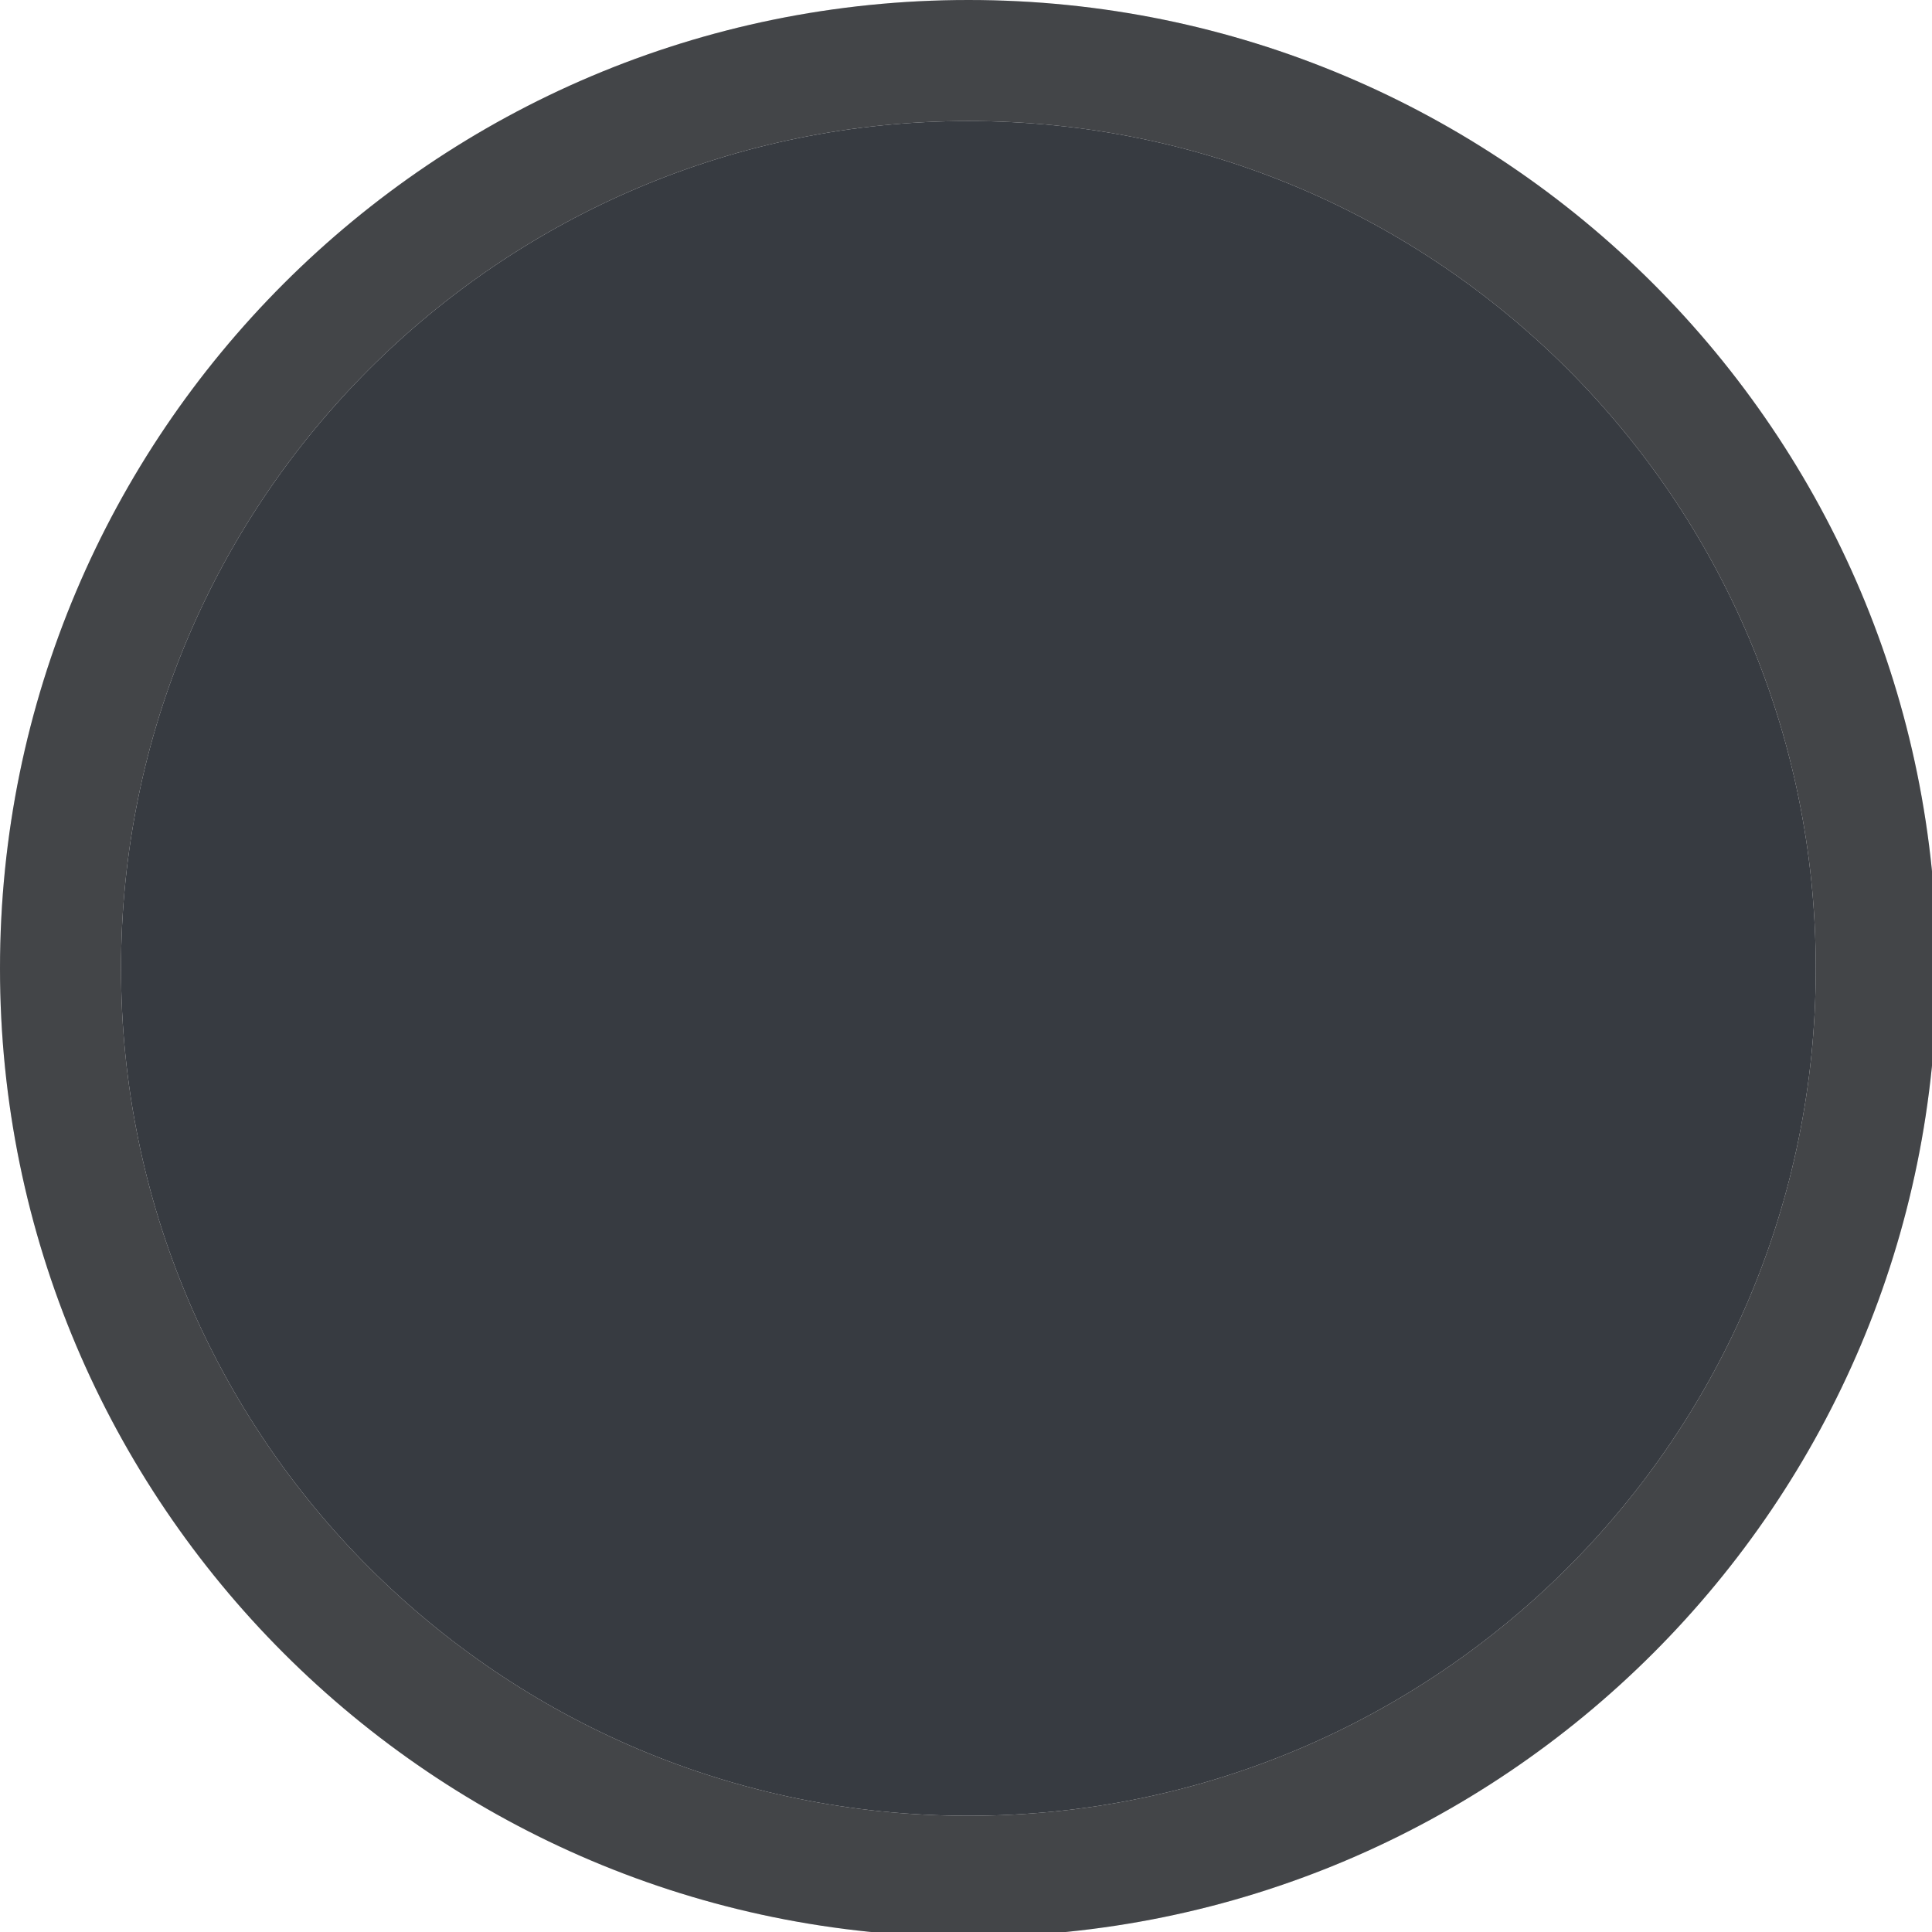
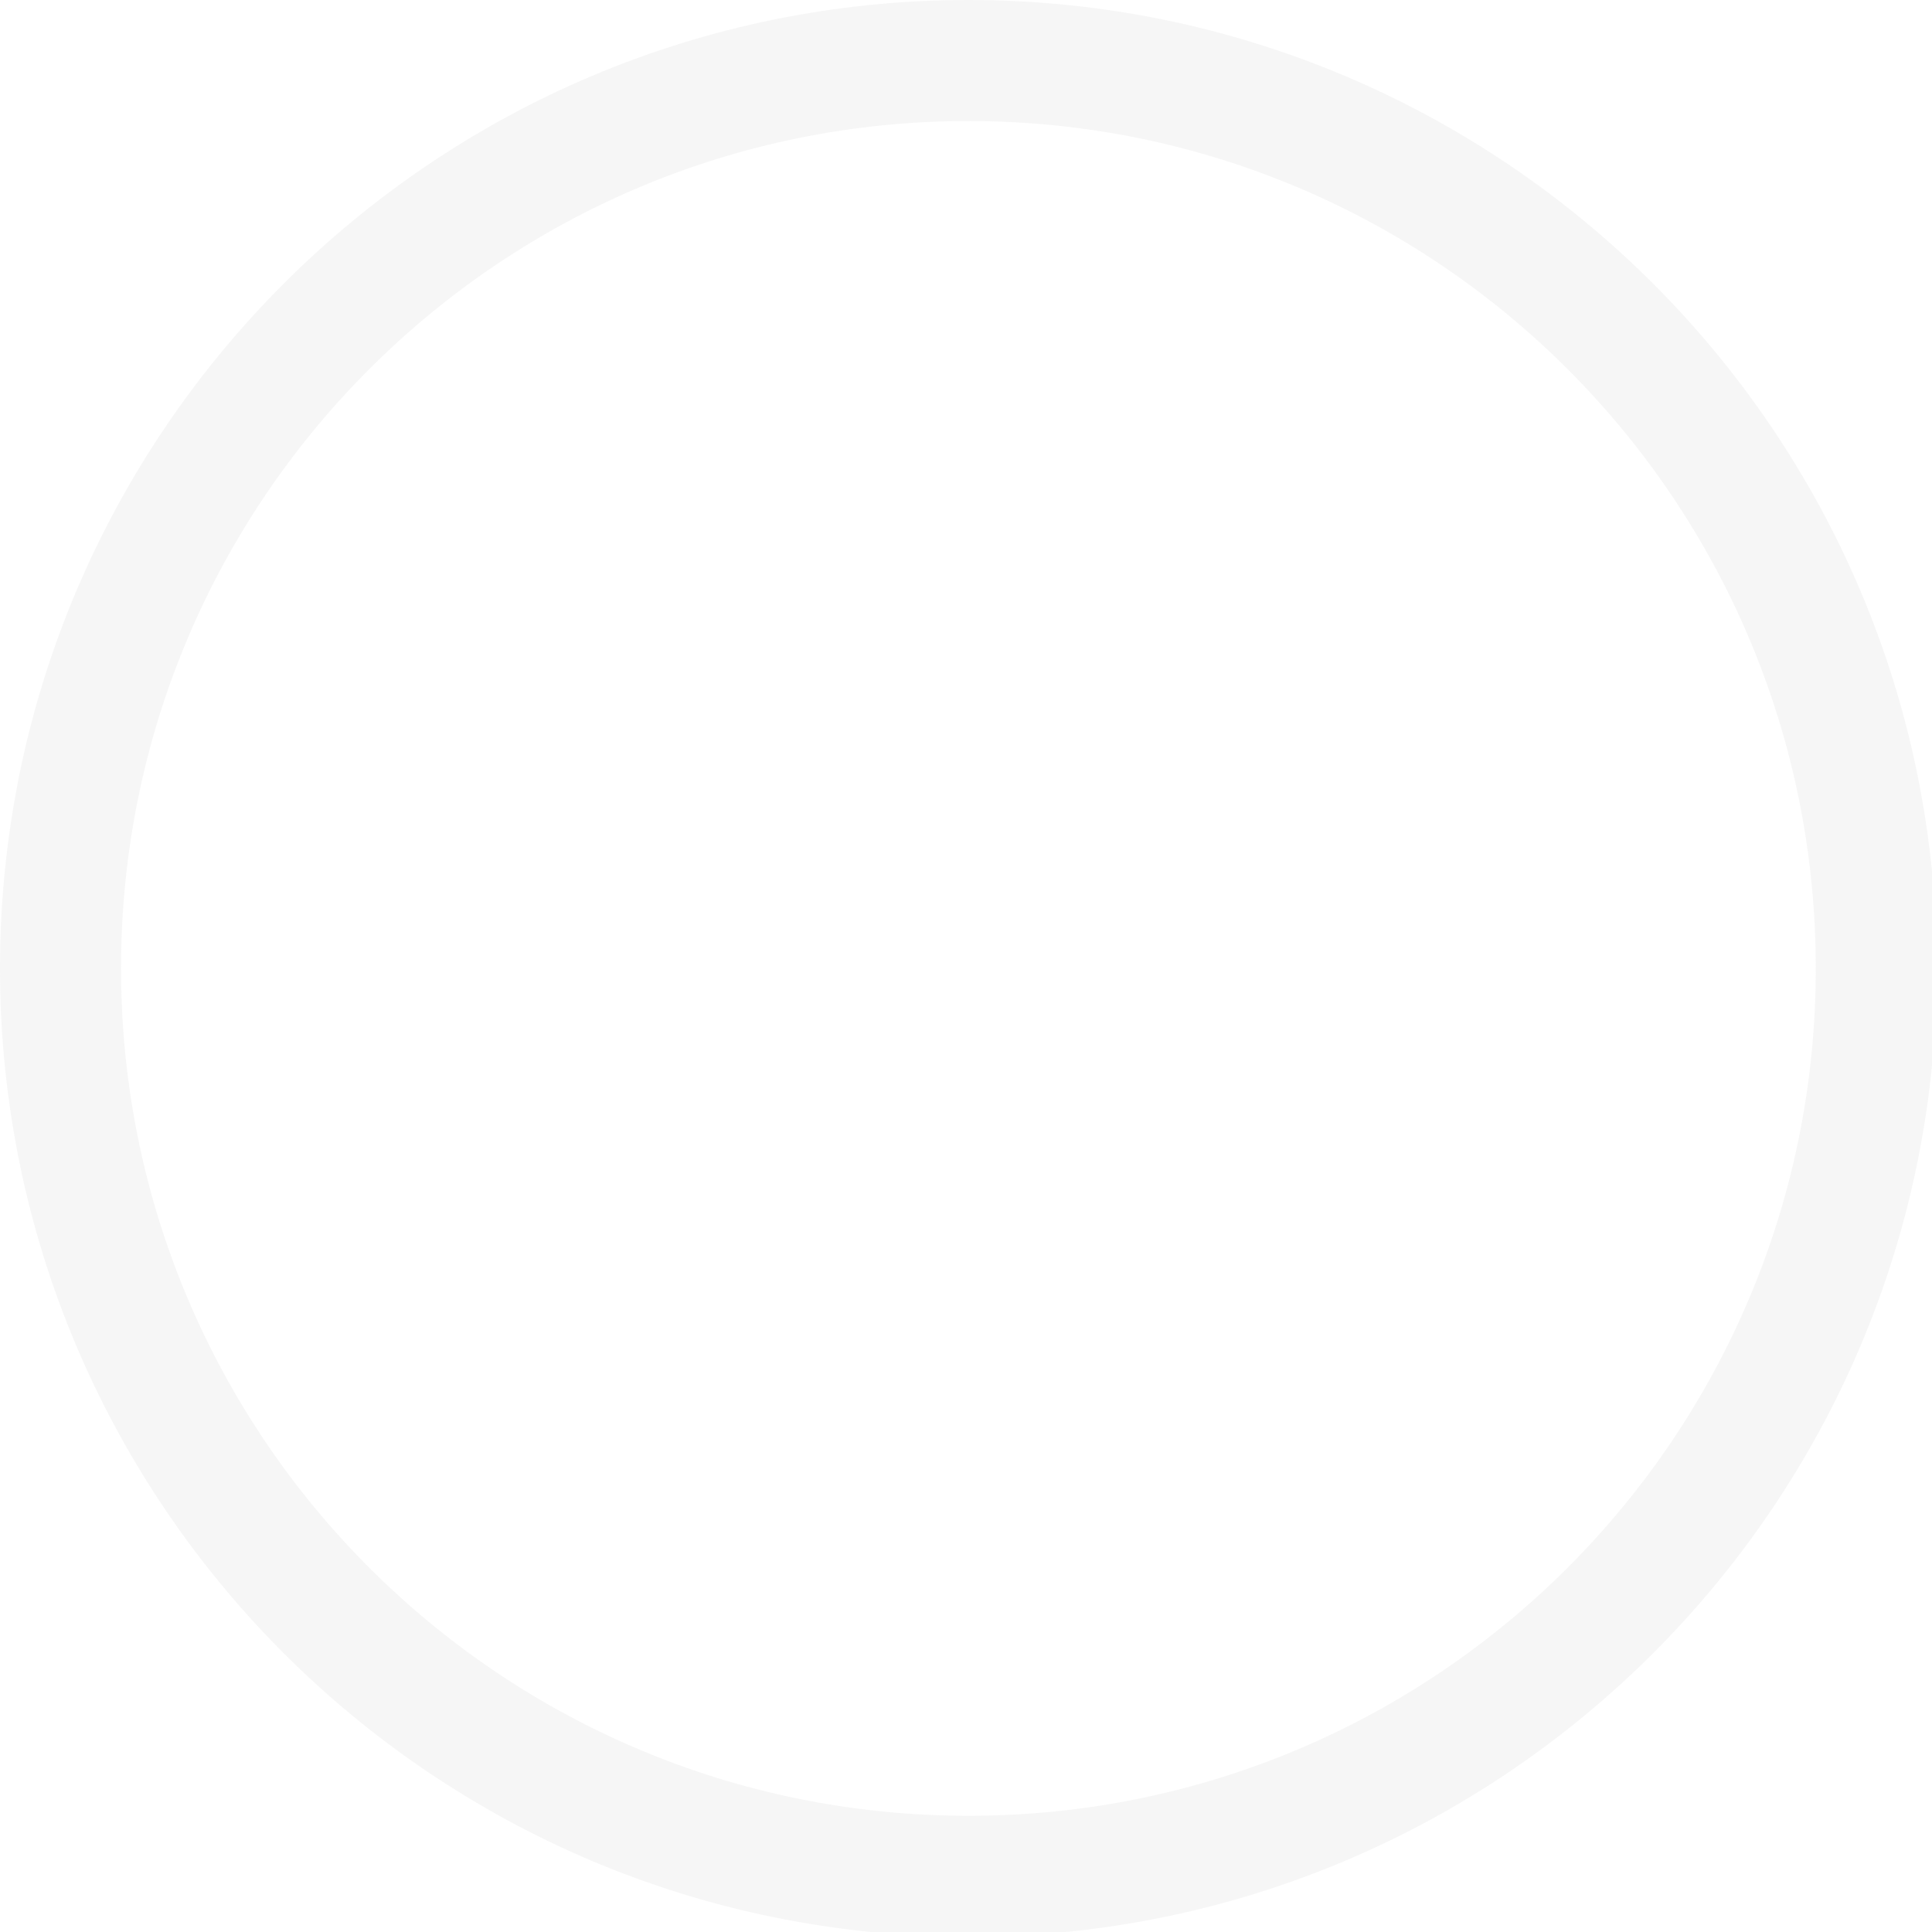
<svg xmlns="http://www.w3.org/2000/svg" width="133pt" height="133pt" viewBox="0 0 133 133" version="1.1">
  <g id="surface1">
-     <path style=" stroke:none;fill-rule:nonzero;fill:#373b41;fill-opacity:1;" d="M 125 66.668 C 125 98.895 98.895 125 66.668 125 C 34.441 125 8.332 98.895 8.332 66.668 C 8.332 34.441 34.441 8.332 66.668 8.332 C 98.895 8.332 125 34.441 125 66.668 Z M 125 66.668 " />
-     <path style=" stroke:none;fill-rule:nonzero;fill:#282a2e;fill-opacity:1;" d="M 66.668 0 C 29.852 0 0 29.852 0 66.668 C 0 103.484 29.852 133.332 66.668 133.332 C 103.484 133.332 133.332 103.484 133.332 66.668 C 133.332 29.852 103.484 0 66.668 0 Z M 66.668 8.332 C 98.895 8.332 125 34.441 125 66.668 C 125 98.895 98.895 125 66.668 125 C 34.441 125 8.332 98.895 8.332 66.668 C 8.332 34.441 34.441 8.332 66.668 8.332 Z M 66.668 8.332 " />
-     <path style=" stroke:none;fill-rule:nonzero;fill:#e0e0e0;fill-opacity:0.15;" d="M 66.668 0 C 29.852 0 0 29.852 0 66.668 C 0 103.484 29.852 133.332 66.668 133.332 C 103.484 133.332 133.332 103.484 133.332 66.668 C 133.332 29.852 103.484 0 66.668 0 Z M 66.668 8.332 C 98.895 8.332 125 34.441 125 66.668 C 125 98.895 98.895 125 66.668 125 C 34.441 125 8.332 98.895 8.332 66.668 C 8.332 34.441 34.441 8.332 66.668 8.332 Z M 66.668 8.332 " />
+     <path style=" stroke:none;fill-rule:nonzero;fill:#e0e0e0;fill-opacity:0.30;" d="M 66.668 0 C 29.852 0 0 29.852 0 66.668 C 0 103.484 29.852 133.332 66.668 133.332 C 103.484 133.332 133.332 103.484 133.332 66.668 C 133.332 29.852 103.484 0 66.668 0 Z M 66.668 8.332 C 98.895 8.332 125 34.441 125 66.668 C 125 98.895 98.895 125 66.668 125 C 34.441 125 8.332 98.895 8.332 66.668 C 8.332 34.441 34.441 8.332 66.668 8.332 Z M 66.668 8.332 " />
  </g>
</svg>
